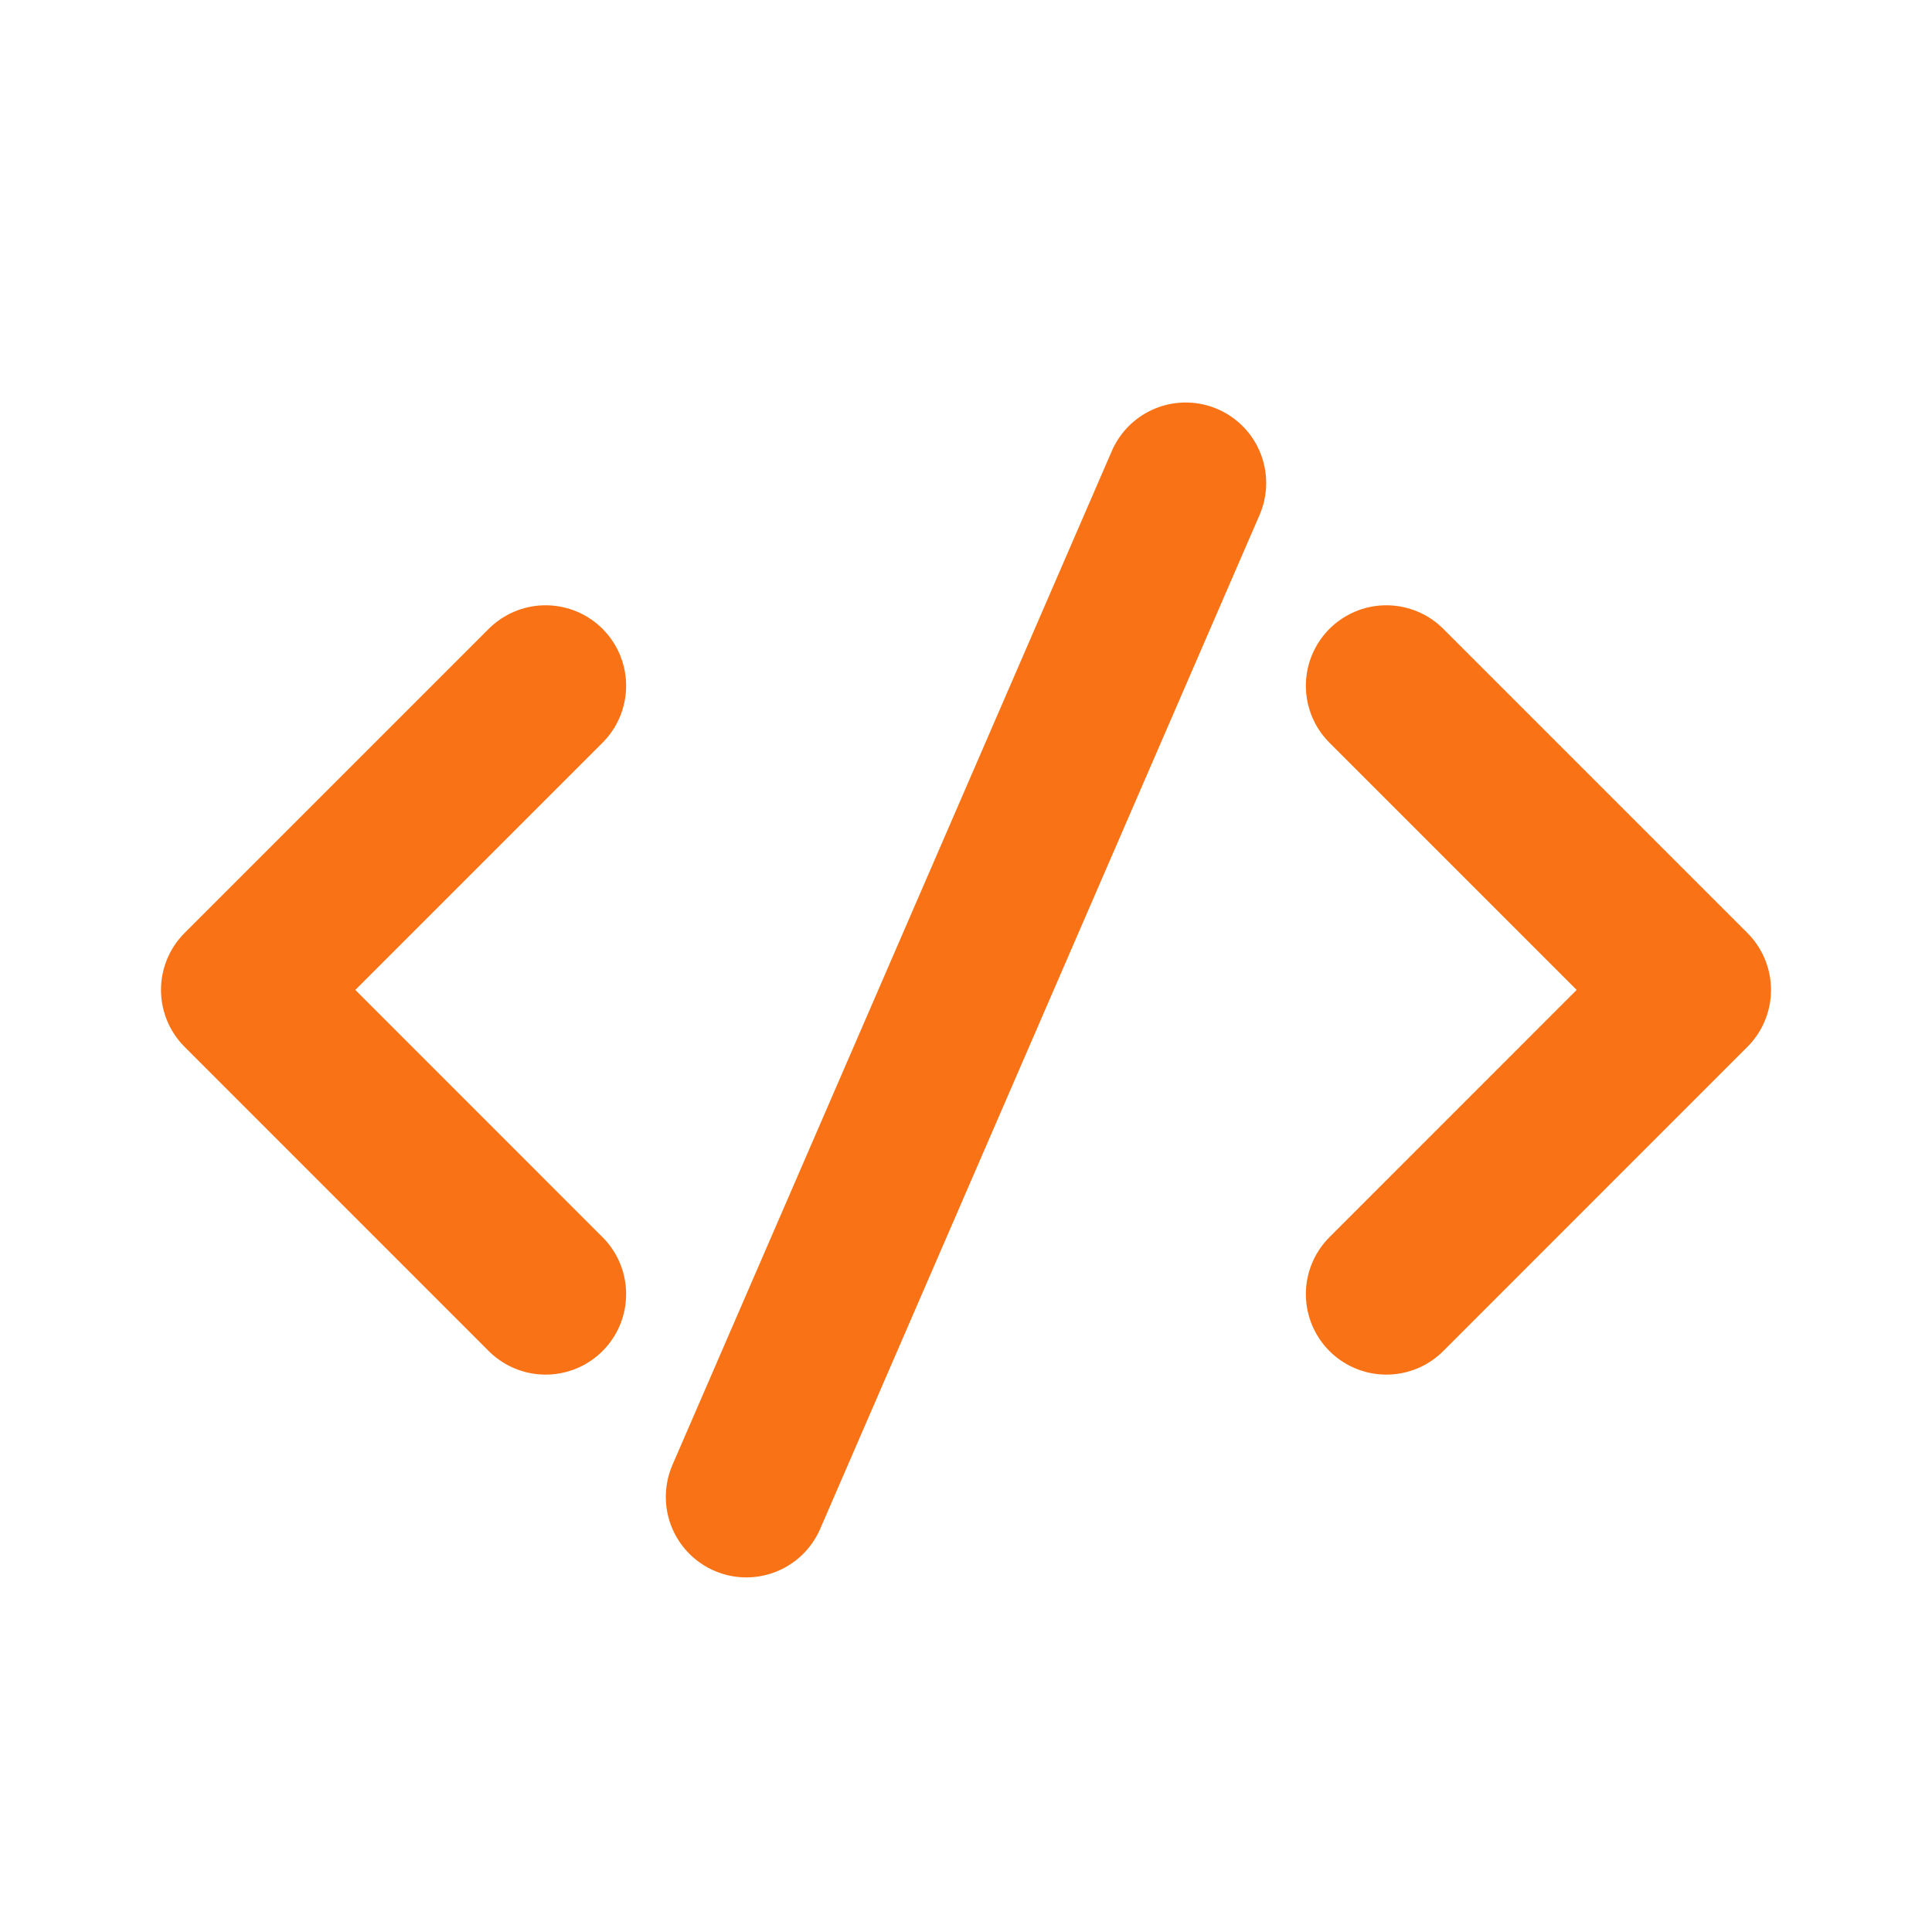
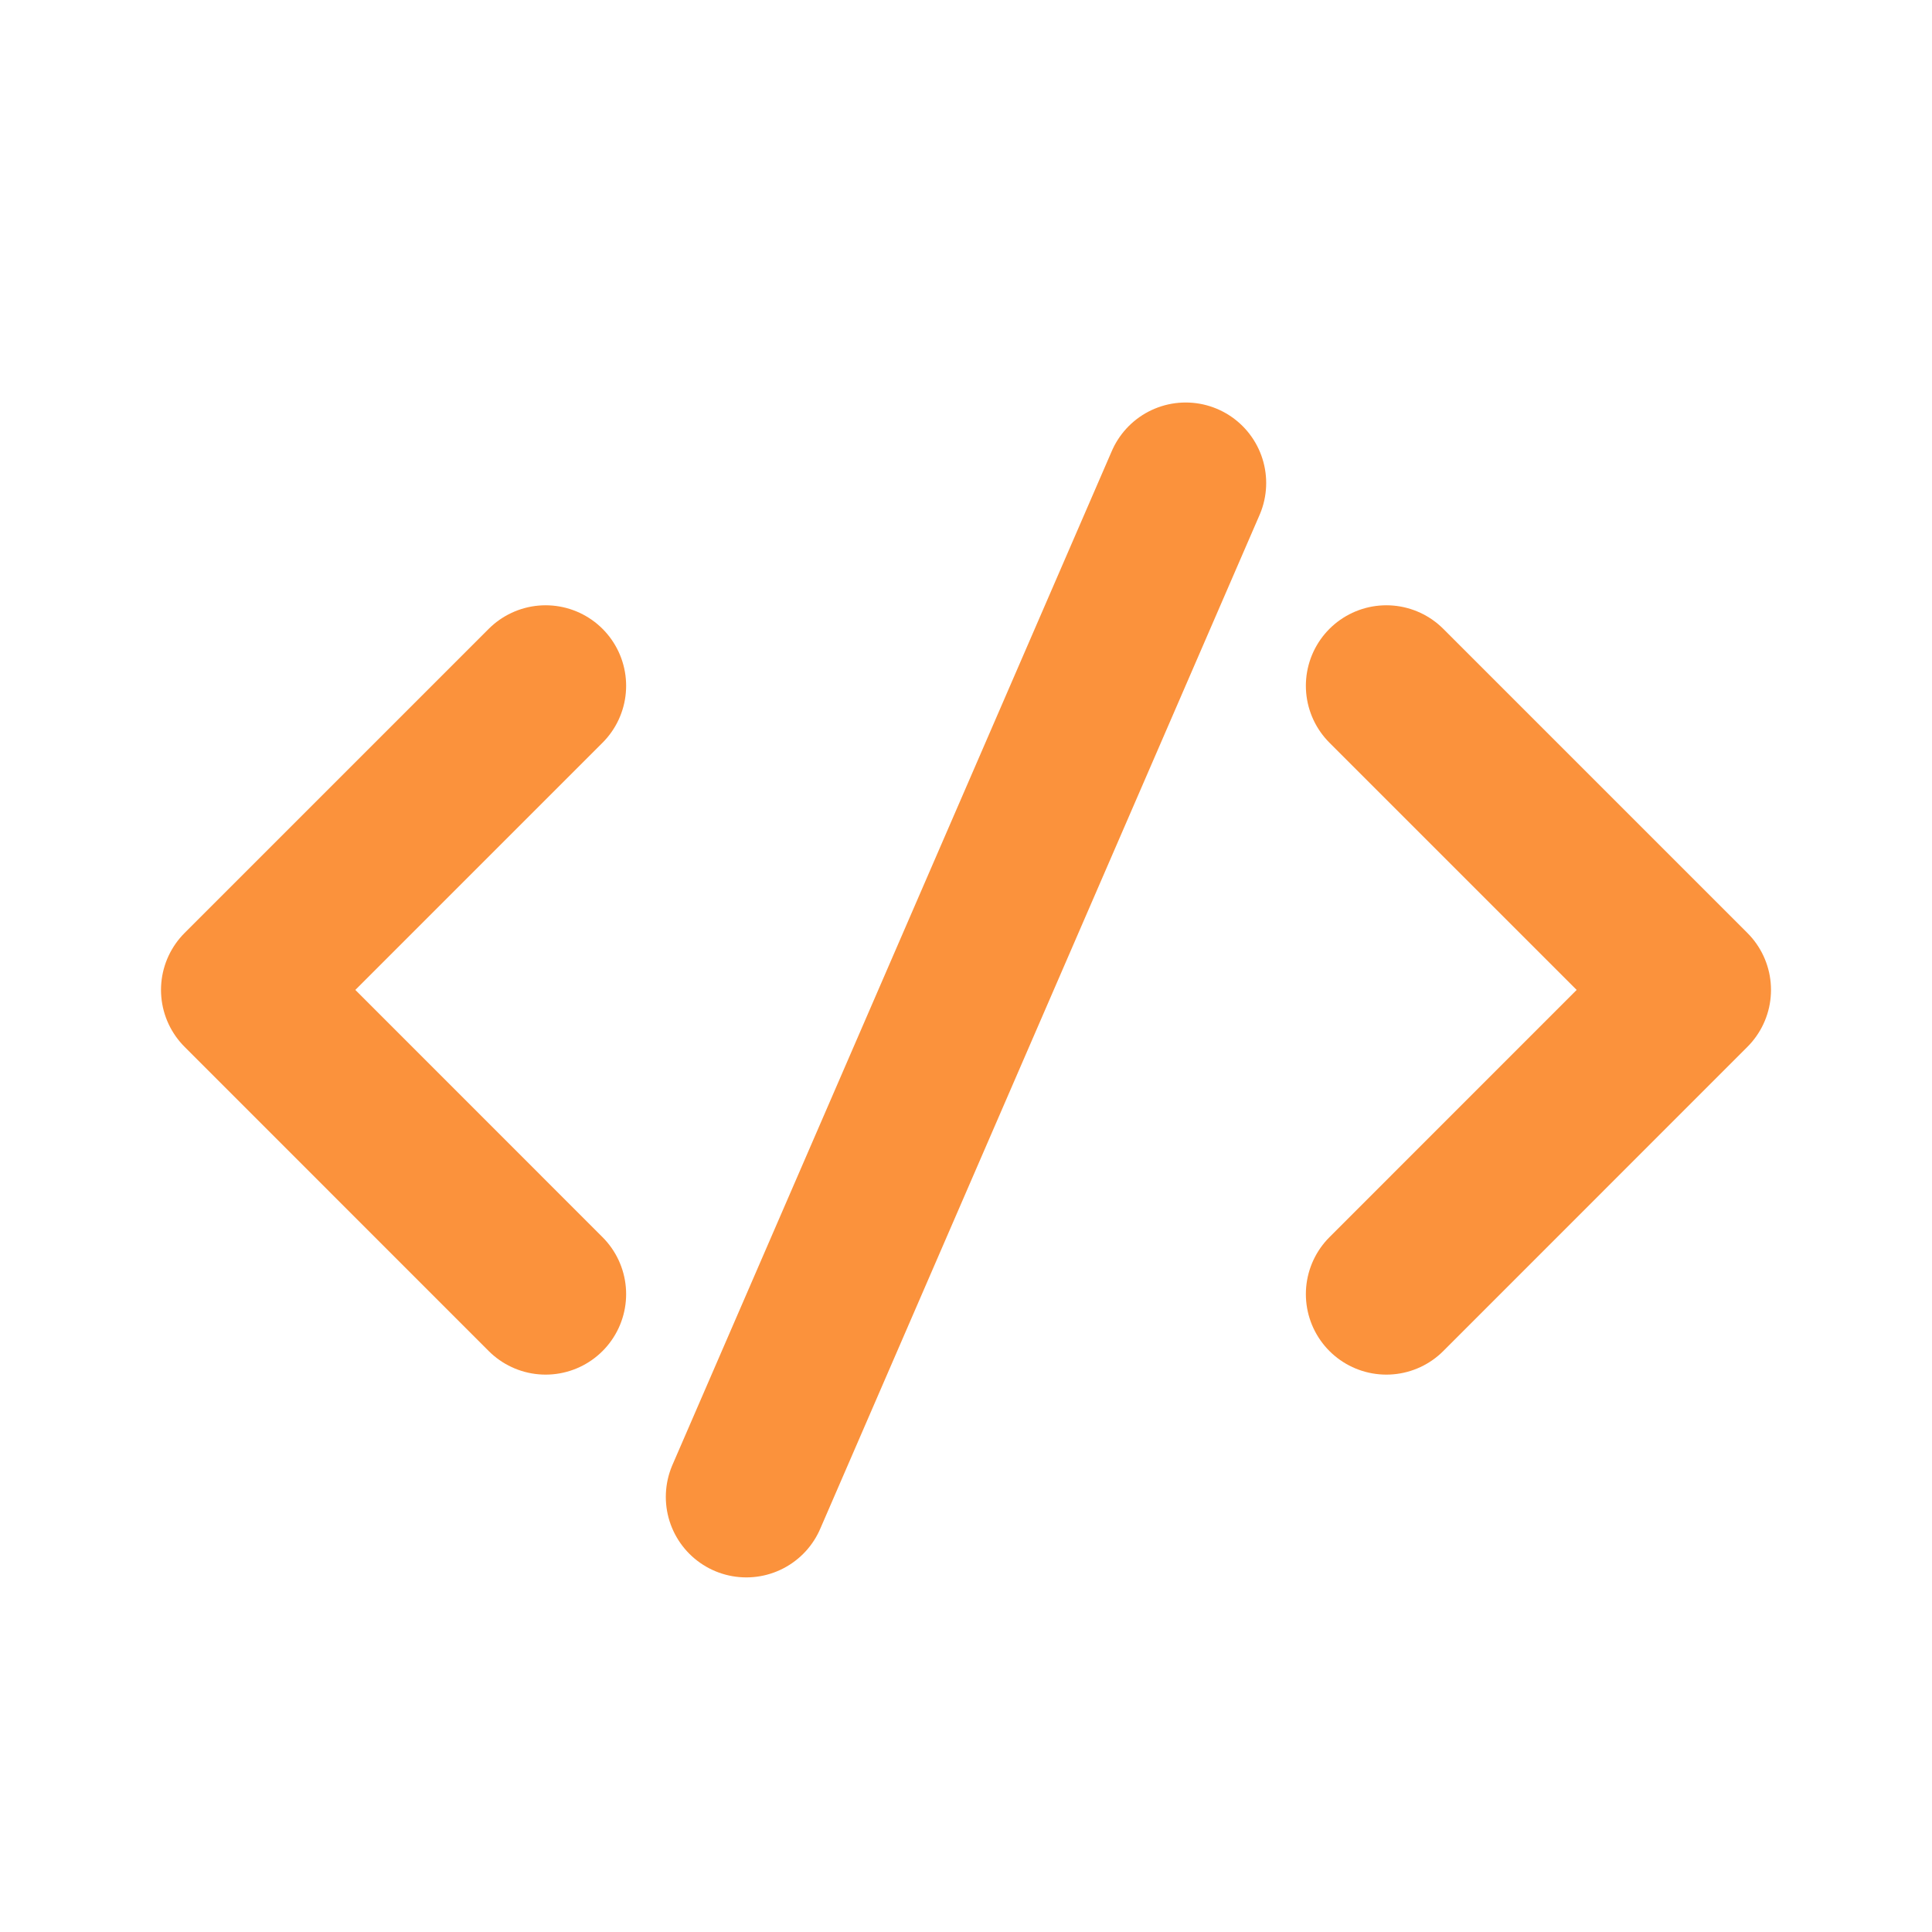
<svg xmlns="http://www.w3.org/2000/svg" width="24" height="24" viewBox="0 0 24 24" fill="none">
-   <path d="M6.778 8.519L3 12.297L6.778 16.076" stroke="#F97316" stroke-width="2" stroke-linecap="round" stroke-linejoin="round" />
-   <path d="M17.222 8.519L21 12.297L17.222 16.076" stroke="#F97316" stroke-width="2" stroke-linecap="round" stroke-linejoin="round" />
-   <path d="M9.271 18.595L14.729 6" stroke="#F97316" stroke-width="2" stroke-linecap="round" stroke-linejoin="round" />
+   <path d="M6.778 8.519L3 12.297L6.778 16.076" stroke="#FB923C" stroke-width="2" stroke-linecap="round" stroke-linejoin="round" />
+   <path d="M17.222 8.519L21 12.297L17.222 16.076" stroke="#FB923C" stroke-width="2" stroke-linecap="round" stroke-linejoin="round" />
+   <path d="M9.271 18.595L14.729 6" stroke="#FB923C" stroke-width="2" stroke-linecap="round" stroke-linejoin="round" />
</svg>
